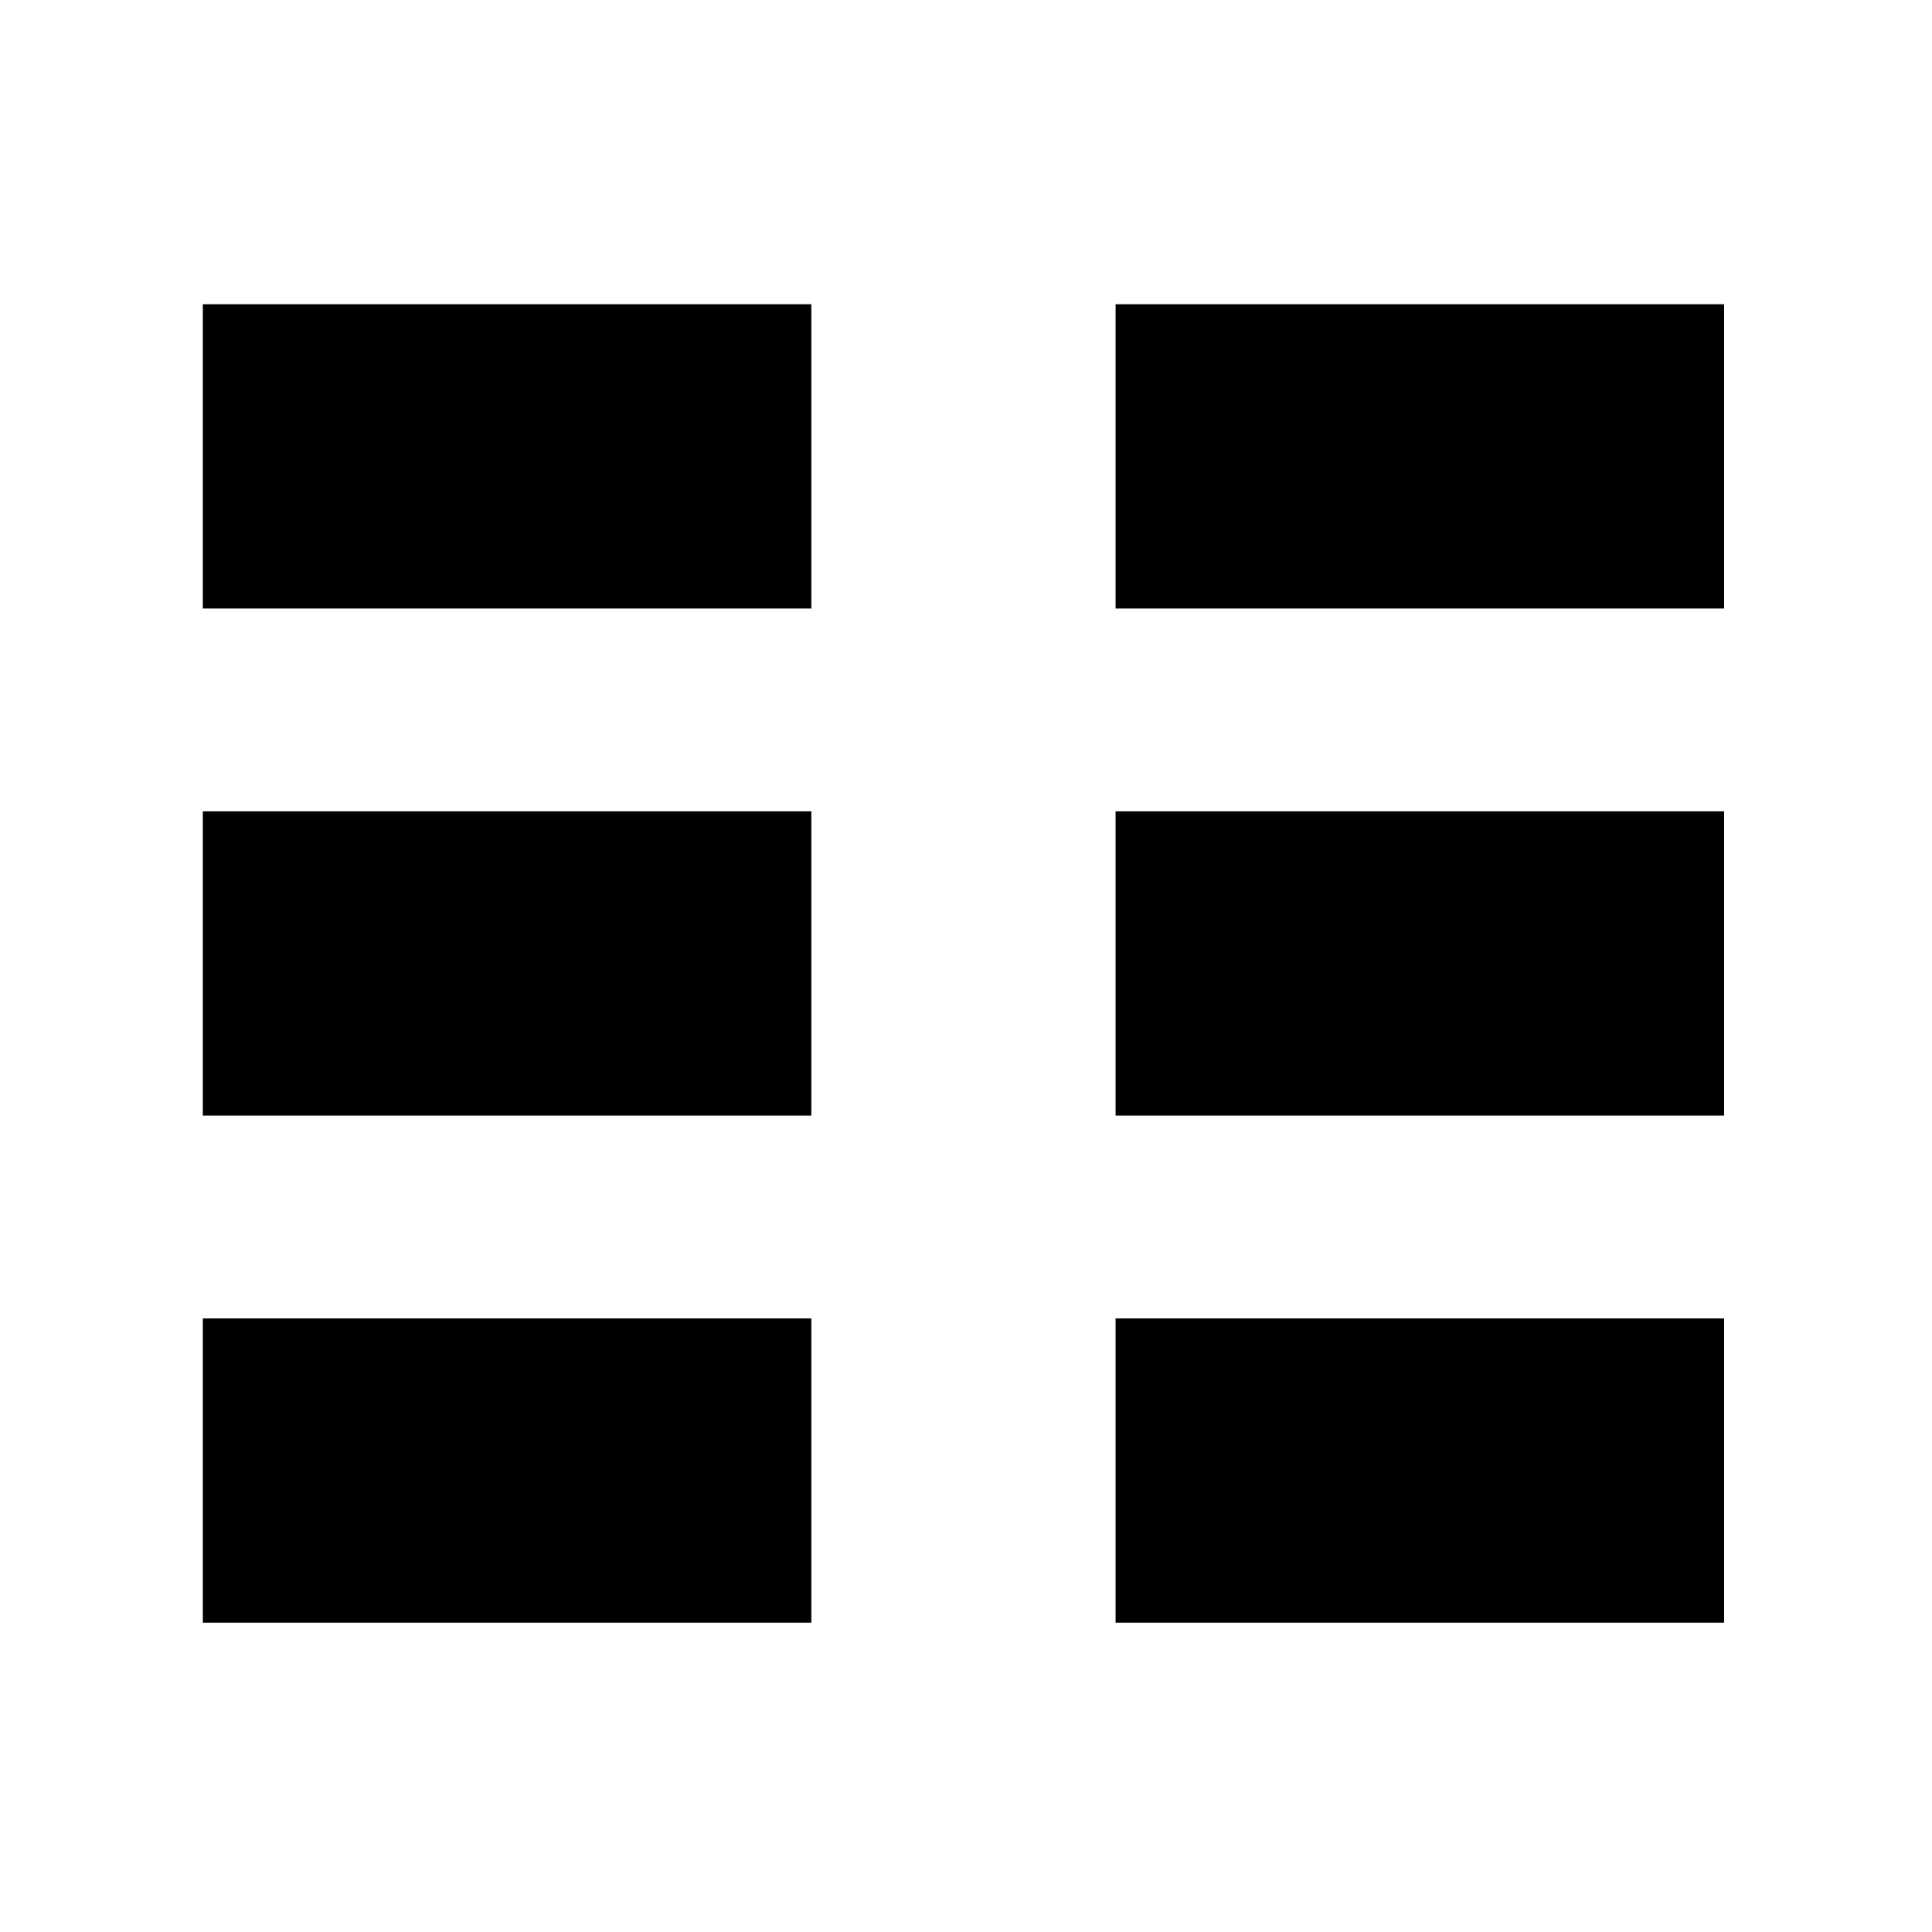
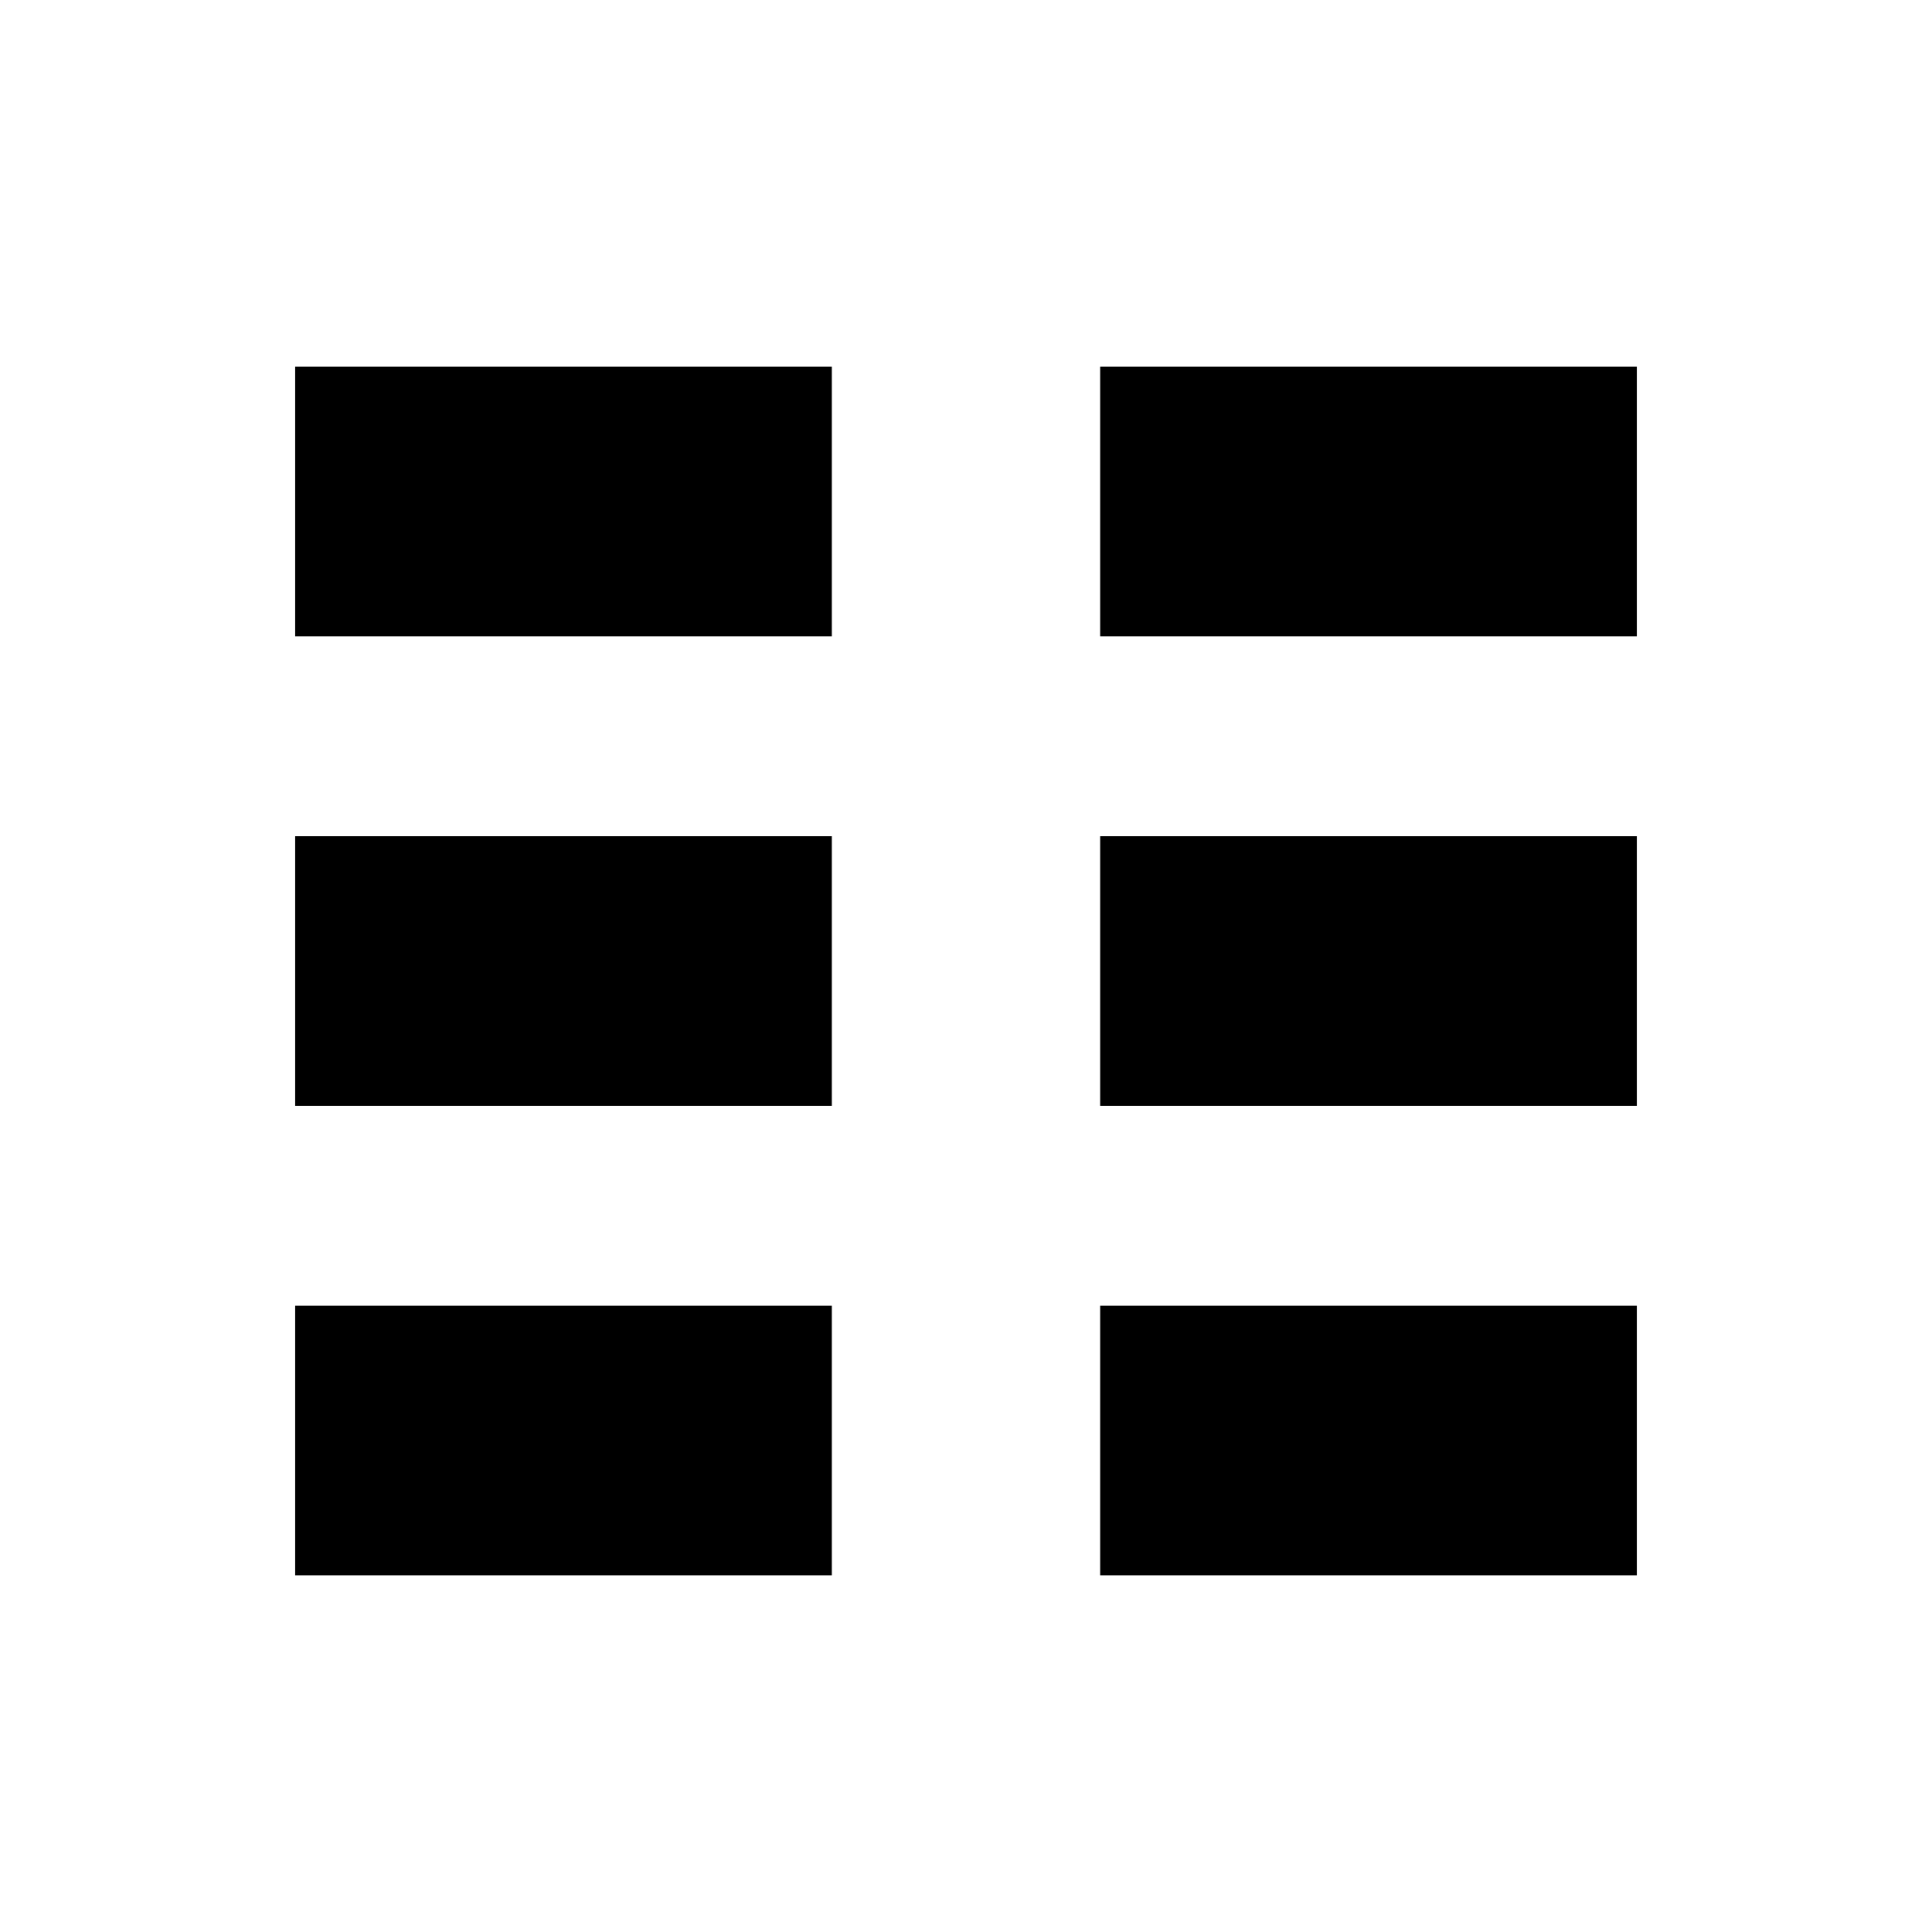
- <svg xmlns="http://www.w3.org/2000/svg" width="72" height="72" viewBox="0 0 72 72" version="1.1" id="svg923">
+ <svg xmlns="http://www.w3.org/2000/svg" id="kun" version="1.1" viewBox="0 0 72 72" height="72" width="72">
  <defs id="defs920" />
  <g id="layer1">
-     <g id="g3447" transform="translate(-2.9133857e-8,-64.25197)">
-       <g id="g3349" transform="matrix(0.4,0,0,1,4.535433,26.45669)">
-         <g id="g1792-5" transform="translate(0,18.89764)">
-           <g id="g1771-6-3" transform="translate(1.8110238e-8,20.78741)">
-             <path style="fill:#000000;stroke:#000000;stroke-width:11.339;stroke-dasharray:none;stroke-opacity:1" d="M 7.559,15.118 H 64.252 Z" id="path990-3-7-5" />
-           </g>
-         </g>
-       </g>
-       <g id="g3411" transform="translate(34.01575,2.562519)">
-         <g id="g3349-2" transform="matrix(0.4,0,0,1,4.535433,23.89417)">
-           <g id="g1792-5-7" transform="translate(0,18.89764)">
-             <g id="g1771-6-3-0" transform="translate(1.8110238e-8,20.78741)">
-               <path style="fill:#000000;stroke:#000000;stroke-width:11.339;stroke-dasharray:none;stroke-opacity:1" d="M 7.559,15.118 H 64.252 Z" id="path990-3-7-5-9" />
-             </g>
-           </g>
-         </g>
-       </g>
+     <g id="g3447">
+       <path style="fill:#000000;stroke:#000000;stroke-dasharray:none;stroke-opacity:1;stroke-width:10.047" d="M 11 18.69 L 31 18.69 Z" id="path990-3-7-5" />
+       <path style="fill:#000000;stroke:#000000;stroke-dasharray:none;stroke-opacity:1;stroke-width:10.047" d="M 41 18.69 L 61 18.69 Z" id="path990-3-7-5-9" />
    </g>
-     <g id="g11007" transform="translate(0,18.89764)">
-       <g id="g3447-2" transform="translate(-2.9133857e-8,-64.25197)">
-         <g id="g3349-0" transform="matrix(0.4,0,0,1,4.535433,26.45669)">
-           <g id="g1792-5-2" transform="translate(0,18.89764)">
-             <g id="g1771-6-3-3" transform="translate(1.8110238e-8,20.78741)">
-               <path style="fill:#000000;stroke:#000000;stroke-width:11.339;stroke-dasharray:none;stroke-opacity:1" d="M 7.559,15.118 H 64.252 Z" id="path990-3-7-5-7" />
-             </g>
-           </g>
-         </g>
-         <g id="g3411-5" transform="translate(34.01575,2.562519)">
-           <g id="g3349-2-9" transform="matrix(0.4,0,0,1,4.535433,23.89417)">
-             <g id="g1792-5-7-2" transform="translate(0,18.89764)">
-               <g id="g1771-6-3-0-2" transform="translate(1.8110238e-8,20.78741)">
-                 <path style="fill:#000000;stroke:#000000;stroke-width:11.339;stroke-dasharray:none;stroke-opacity:1" d="M 7.559,15.118 H 64.252 Z" id="path990-3-7-5-9-8" />
-               </g>
-             </g>
-           </g>
-         </g>
-       </g>
+     <g id="g11007">
+       <path style="fill:#000000;stroke:#000000;stroke-dasharray:none;stroke-opacity:1;stroke-width:10.047" d="M 11 36.187 L 31 36.187 Z" id="path990-3-7-5-7" />
+       <path style="fill:#000000;stroke:#000000;stroke-dasharray:none;stroke-opacity:1;stroke-width:10.047" d="M 41 36.187 L 61 36.187 Z" id="path990-3-7-5-9-8" />
    </g>
-     <g id="g7194" transform="matrix(1,0,0,-1,0,90.70868)">
-       <g id="g3447-3" transform="matrix(1,0,0,-1,-2.9133857e-8,117.1654)">
-         <g id="g3349-6" transform="matrix(0.4,0,0,1,4.535433,26.45669)">
-           <g id="g1792-5-0" transform="translate(0,18.89764)">
-             <g id="g1771-6-3-6" transform="translate(1.8110238e-8,20.78741)">
-               <path style="fill:#000000;stroke:#000000;stroke-width:11.339;stroke-dasharray:none;stroke-opacity:1" d="M 7.559,15.118 H 64.252 Z" id="path990-3-7-5-2" />
-             </g>
-           </g>
-         </g>
-         <g id="g3411-6" transform="translate(34.01575,2.562519)">
-           <g id="g3349-2-1" transform="matrix(0.4,0,0,1,4.535433,23.89417)">
-             <g id="g1792-5-7-8" transform="translate(0,18.89764)">
-               <g id="g1771-6-3-0-7" transform="translate(1.8110238e-8,20.78741)">
-                 <path style="fill:#000000;stroke:#000000;stroke-width:11.339;stroke-dasharray:none;stroke-opacity:1" d="M 7.559,15.118 H 64.252 Z" id="path990-3-7-5-9-9" />
-               </g>
-             </g>
-           </g>
-         </g>
-       </g>
+     <g id="g7194">
+       <path style="fill:#000000;stroke:#000000;stroke-width:10.047;stroke-dasharray:none;stroke-opacity:1" d="M 11,53.684 H 31 Z" id="path990-3-7-5-2" />
+       <path style="fill:#000000;stroke:#000000;stroke-width:10.047;stroke-dasharray:none;stroke-opacity:1" d="M 41,53.684 H 61 Z" id="path990-3-7-5-9-9" />
    </g>
  </g>
</svg>
